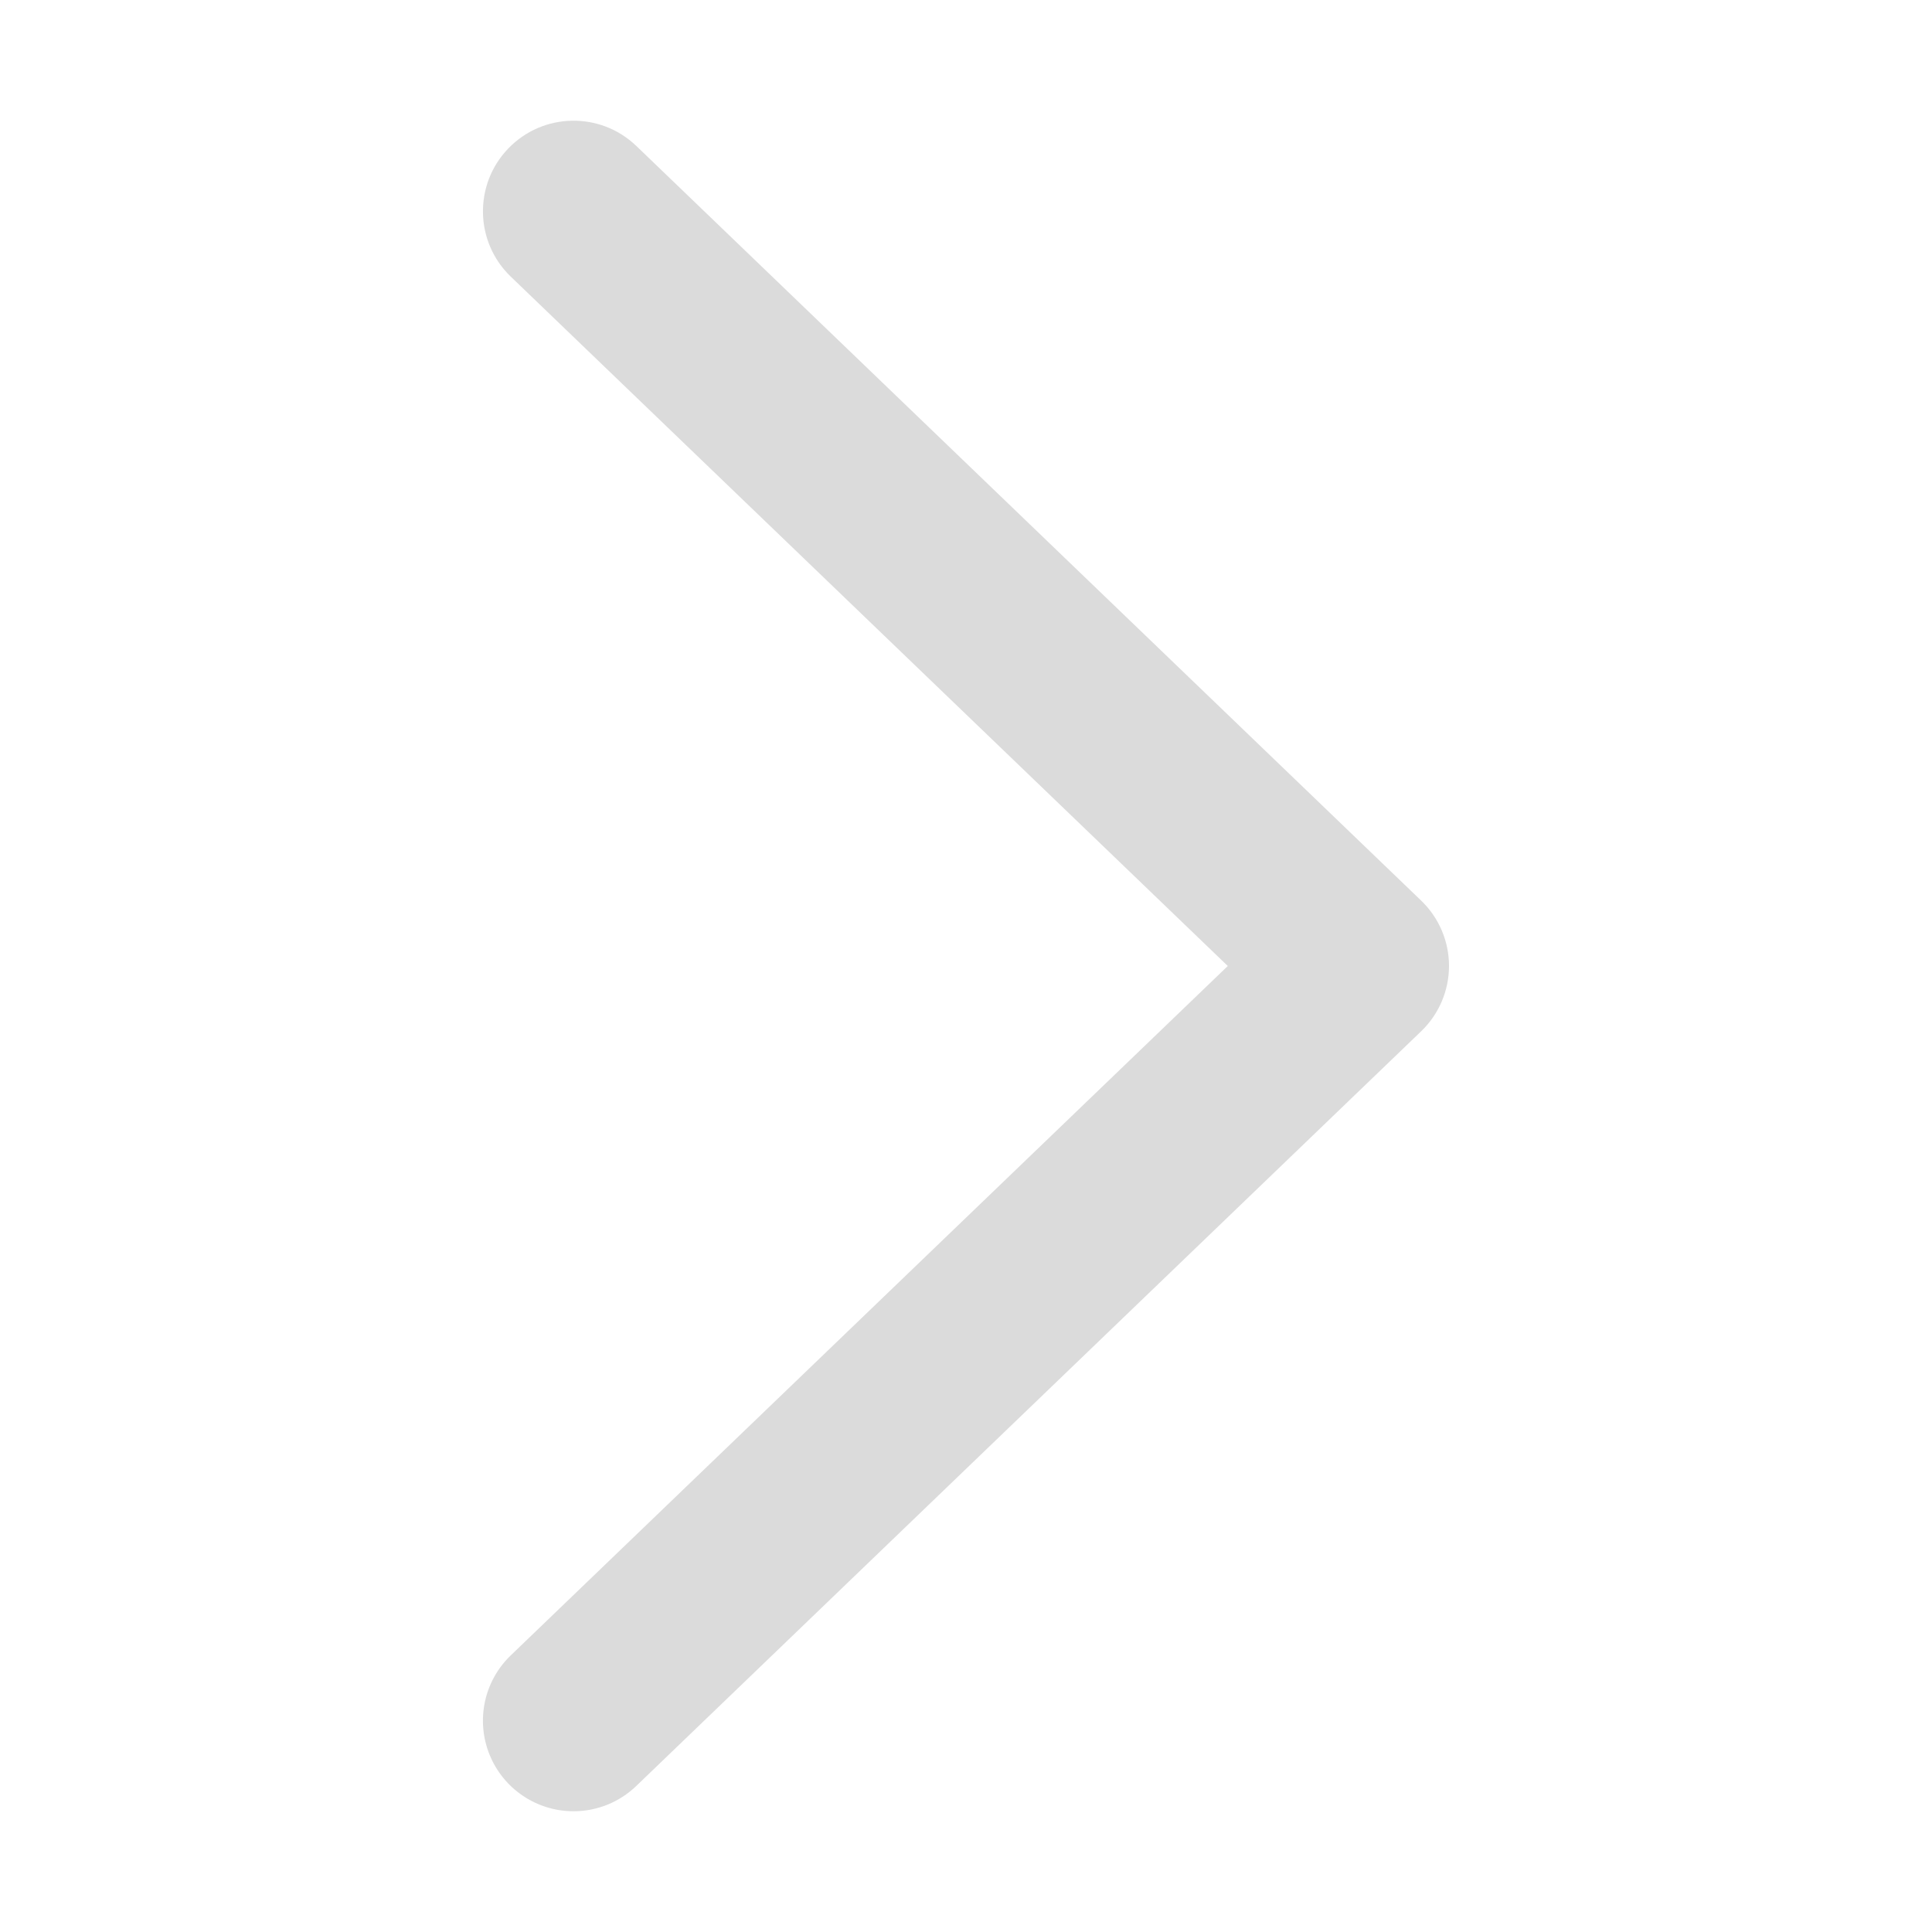
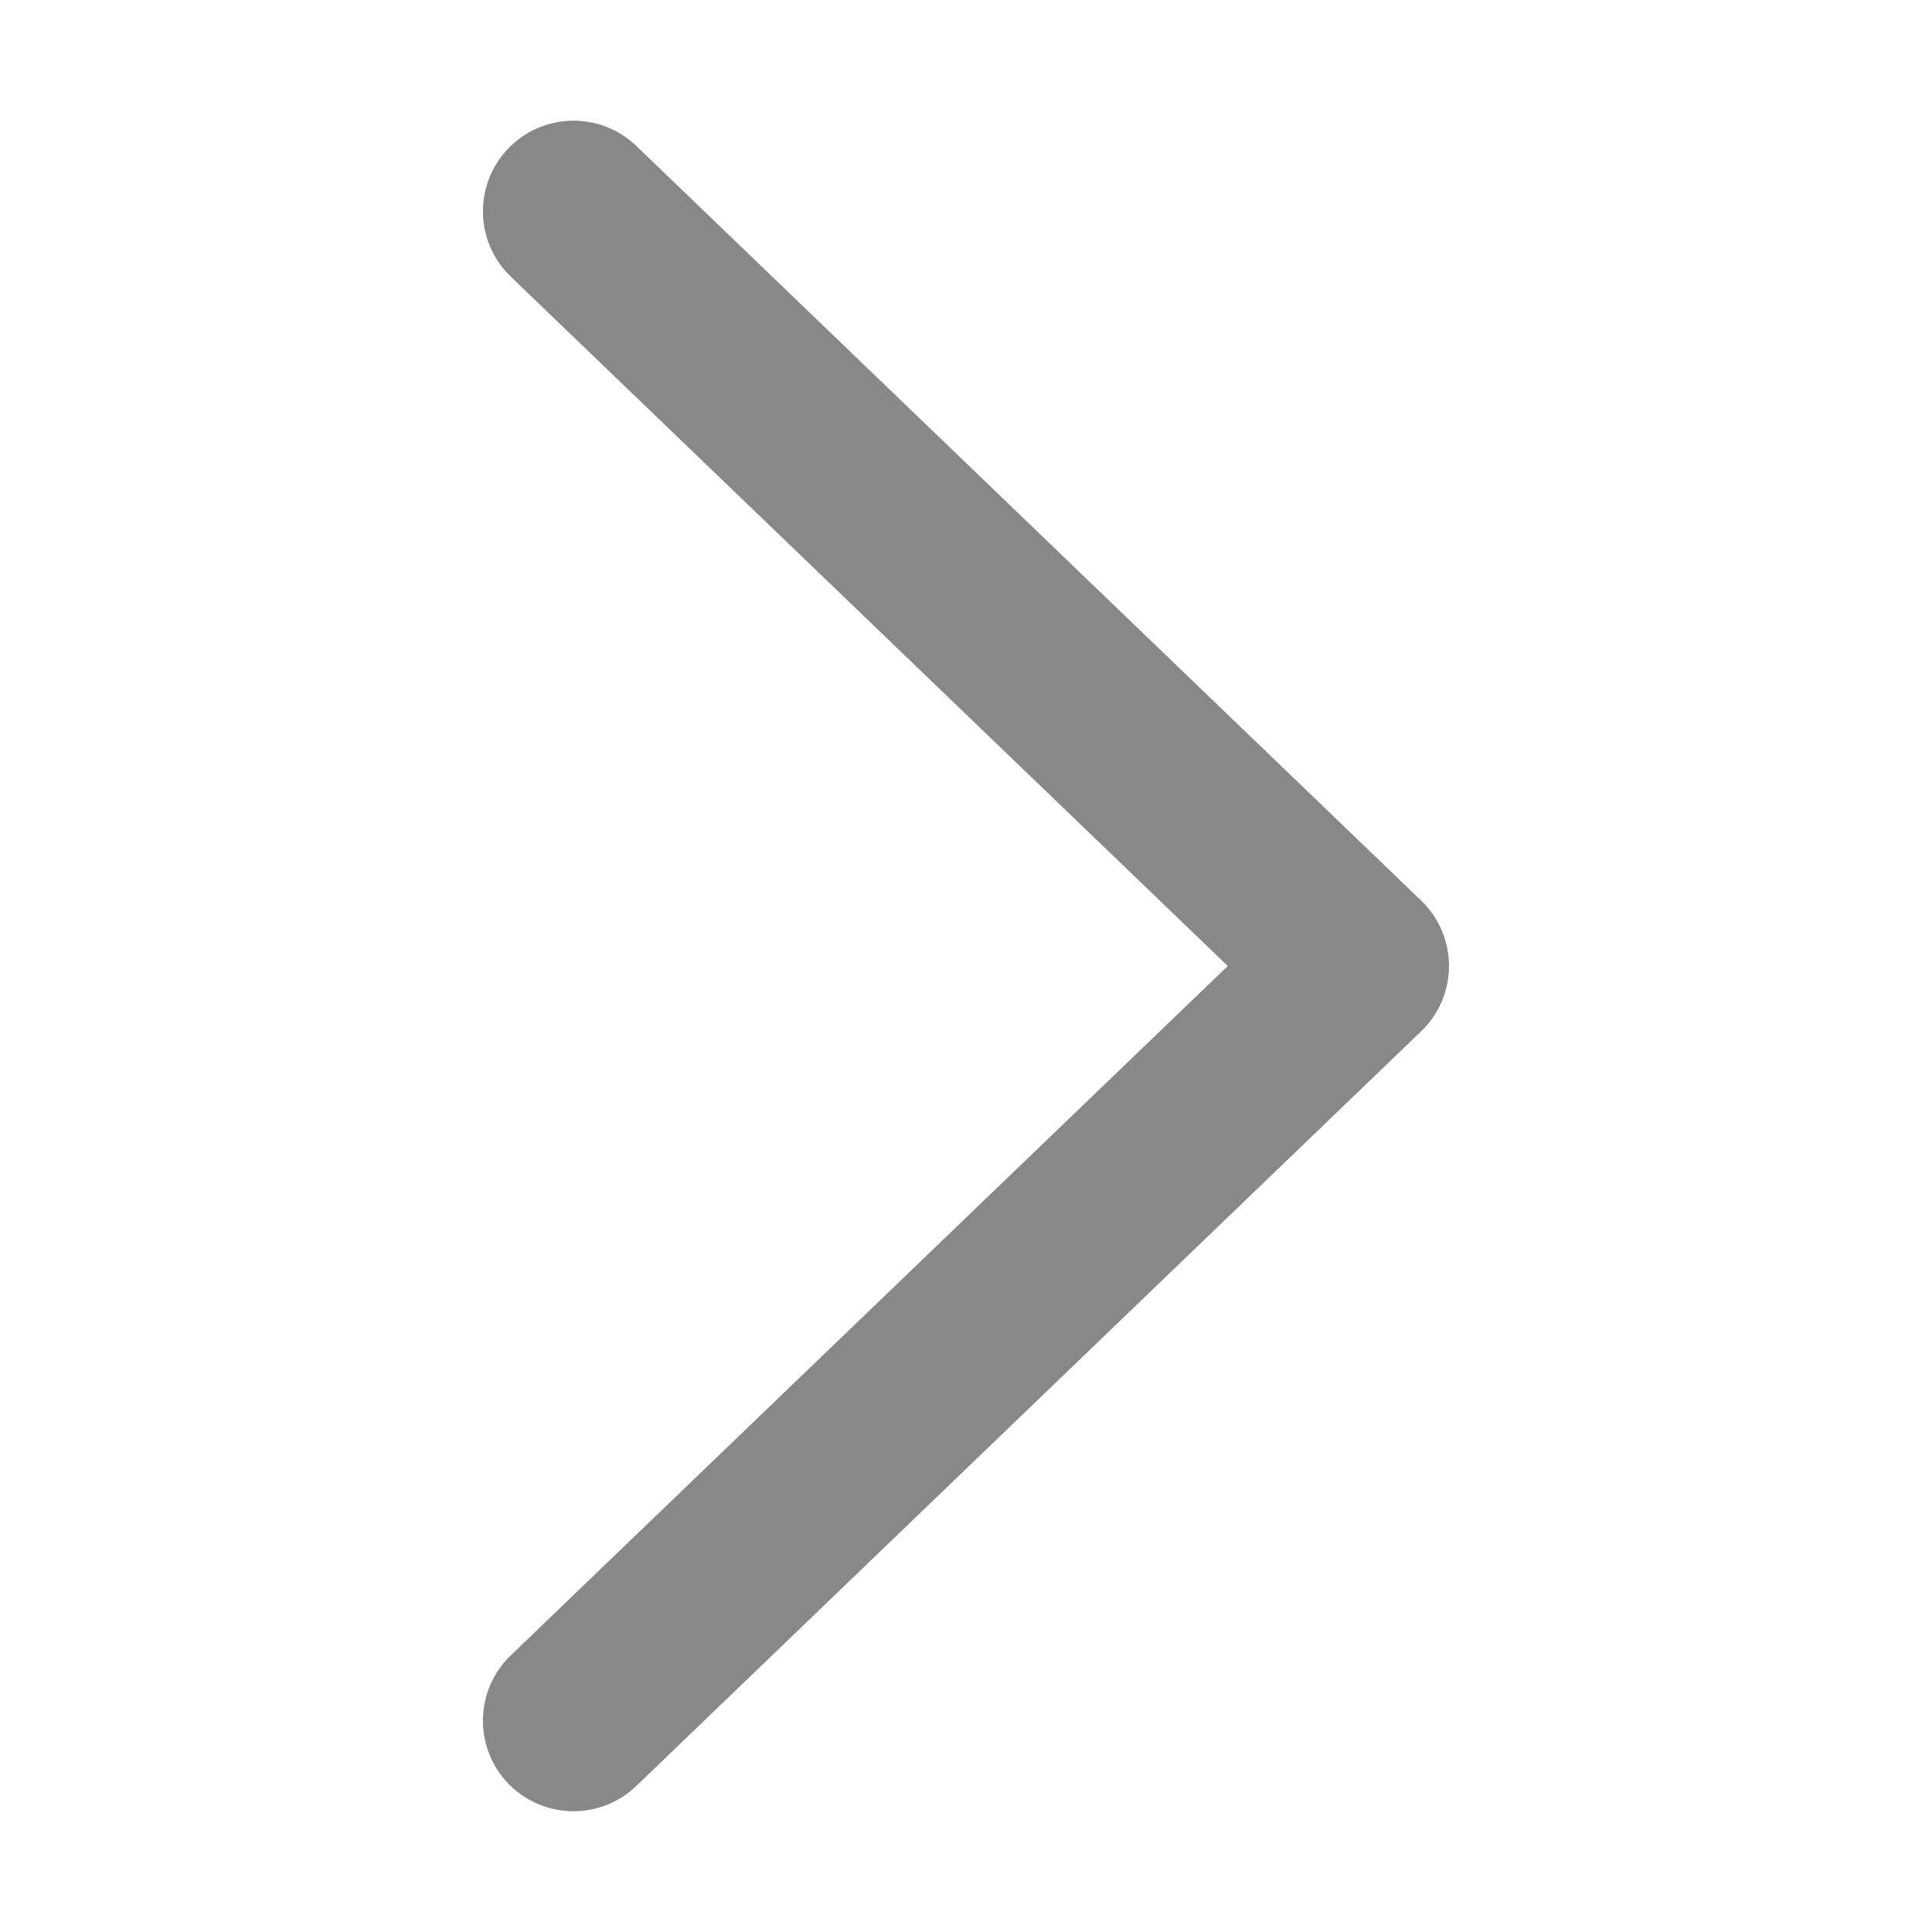
<svg xmlns="http://www.w3.org/2000/svg" t="1766554319499" class="icon" viewBox="0 0 1024 1024" version="1.1" p-id="35370" width="200" height="200">
-   <path d="M304 960a48 48 0 0 1-33.28-82.624L650.752 512 270.72 146.624a48 48 0 0 1 66.56-69.248l416 400a48 48 0 0 1 0 69.184l-416 400a47.872 47.872 0 0 1-33.28 13.44z" fill="#dbdbdb" p-id="35371" />
+   <path d="M304 960a48 48 0 0 1-33.28-82.624L650.752 512 270.72 146.624a48 48 0 0 1 66.56-69.248l416 400a48 48 0 0 1 0 69.184l-416 400a47.872 47.872 0 0 1-33.28 13.44z" fill="#888" p-id="35371" />
</svg>
